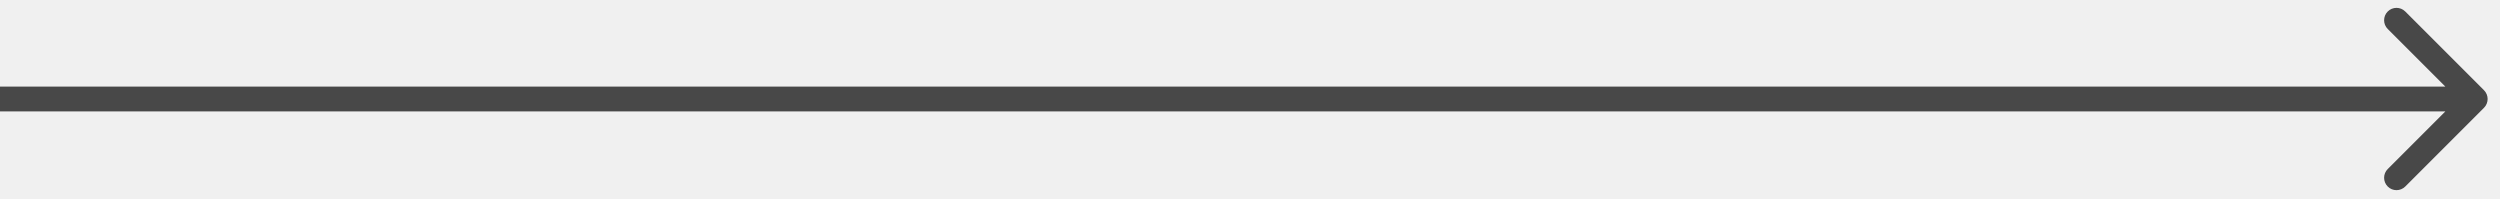
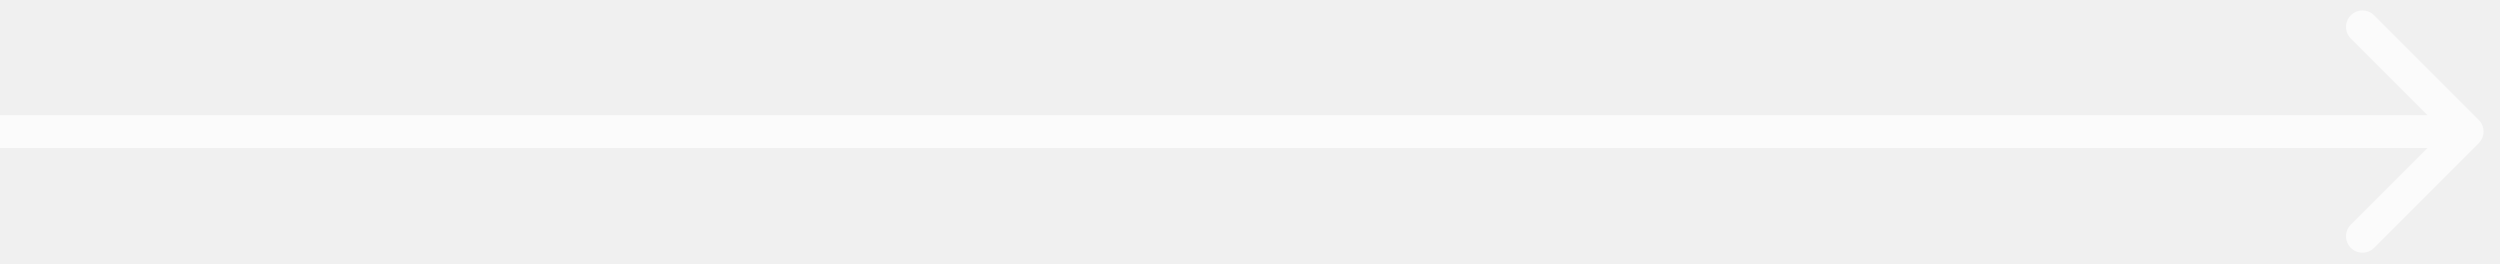
- <svg xmlns="http://www.w3.org/2000/svg" width="101" height="8" viewBox="0 0 101 8" fill="none">
-   <path opacity="0.7" d="M100.354 4.354C100.549 4.158 100.549 3.842 100.354 3.646L97.172 0.464C96.976 0.269 96.66 0.269 96.465 0.464C96.269 0.66 96.269 0.976 96.465 1.172L99.293 4L96.465 6.828C96.269 7.024 96.269 7.34 96.465 7.536C96.66 7.731 96.976 7.731 97.172 7.536L100.354 4.354ZM0 4.5H100V3.5H0V4.5Z" fill="black" />
+ <svg xmlns="http://www.w3.org/2000/svg" width="76" height="8" viewBox="0 0 76 8" fill="none">
+   <path opacity="0.7" d="M75.354 4.354C75.549 4.158 75.549 3.842 75.354 3.646L72.172 0.464C71.976 0.269 71.66 0.269 71.465 0.464C71.269 0.66 71.269 0.976 71.465 1.172L74.293 4L71.465 6.828C71.269 7.024 71.269 7.34 71.465 7.536C71.66 7.731 71.976 7.731 72.172 7.536L75.354 4.354ZM0 4.5H75V3.5H0V4.5Z" fill="white" />
</svg>
